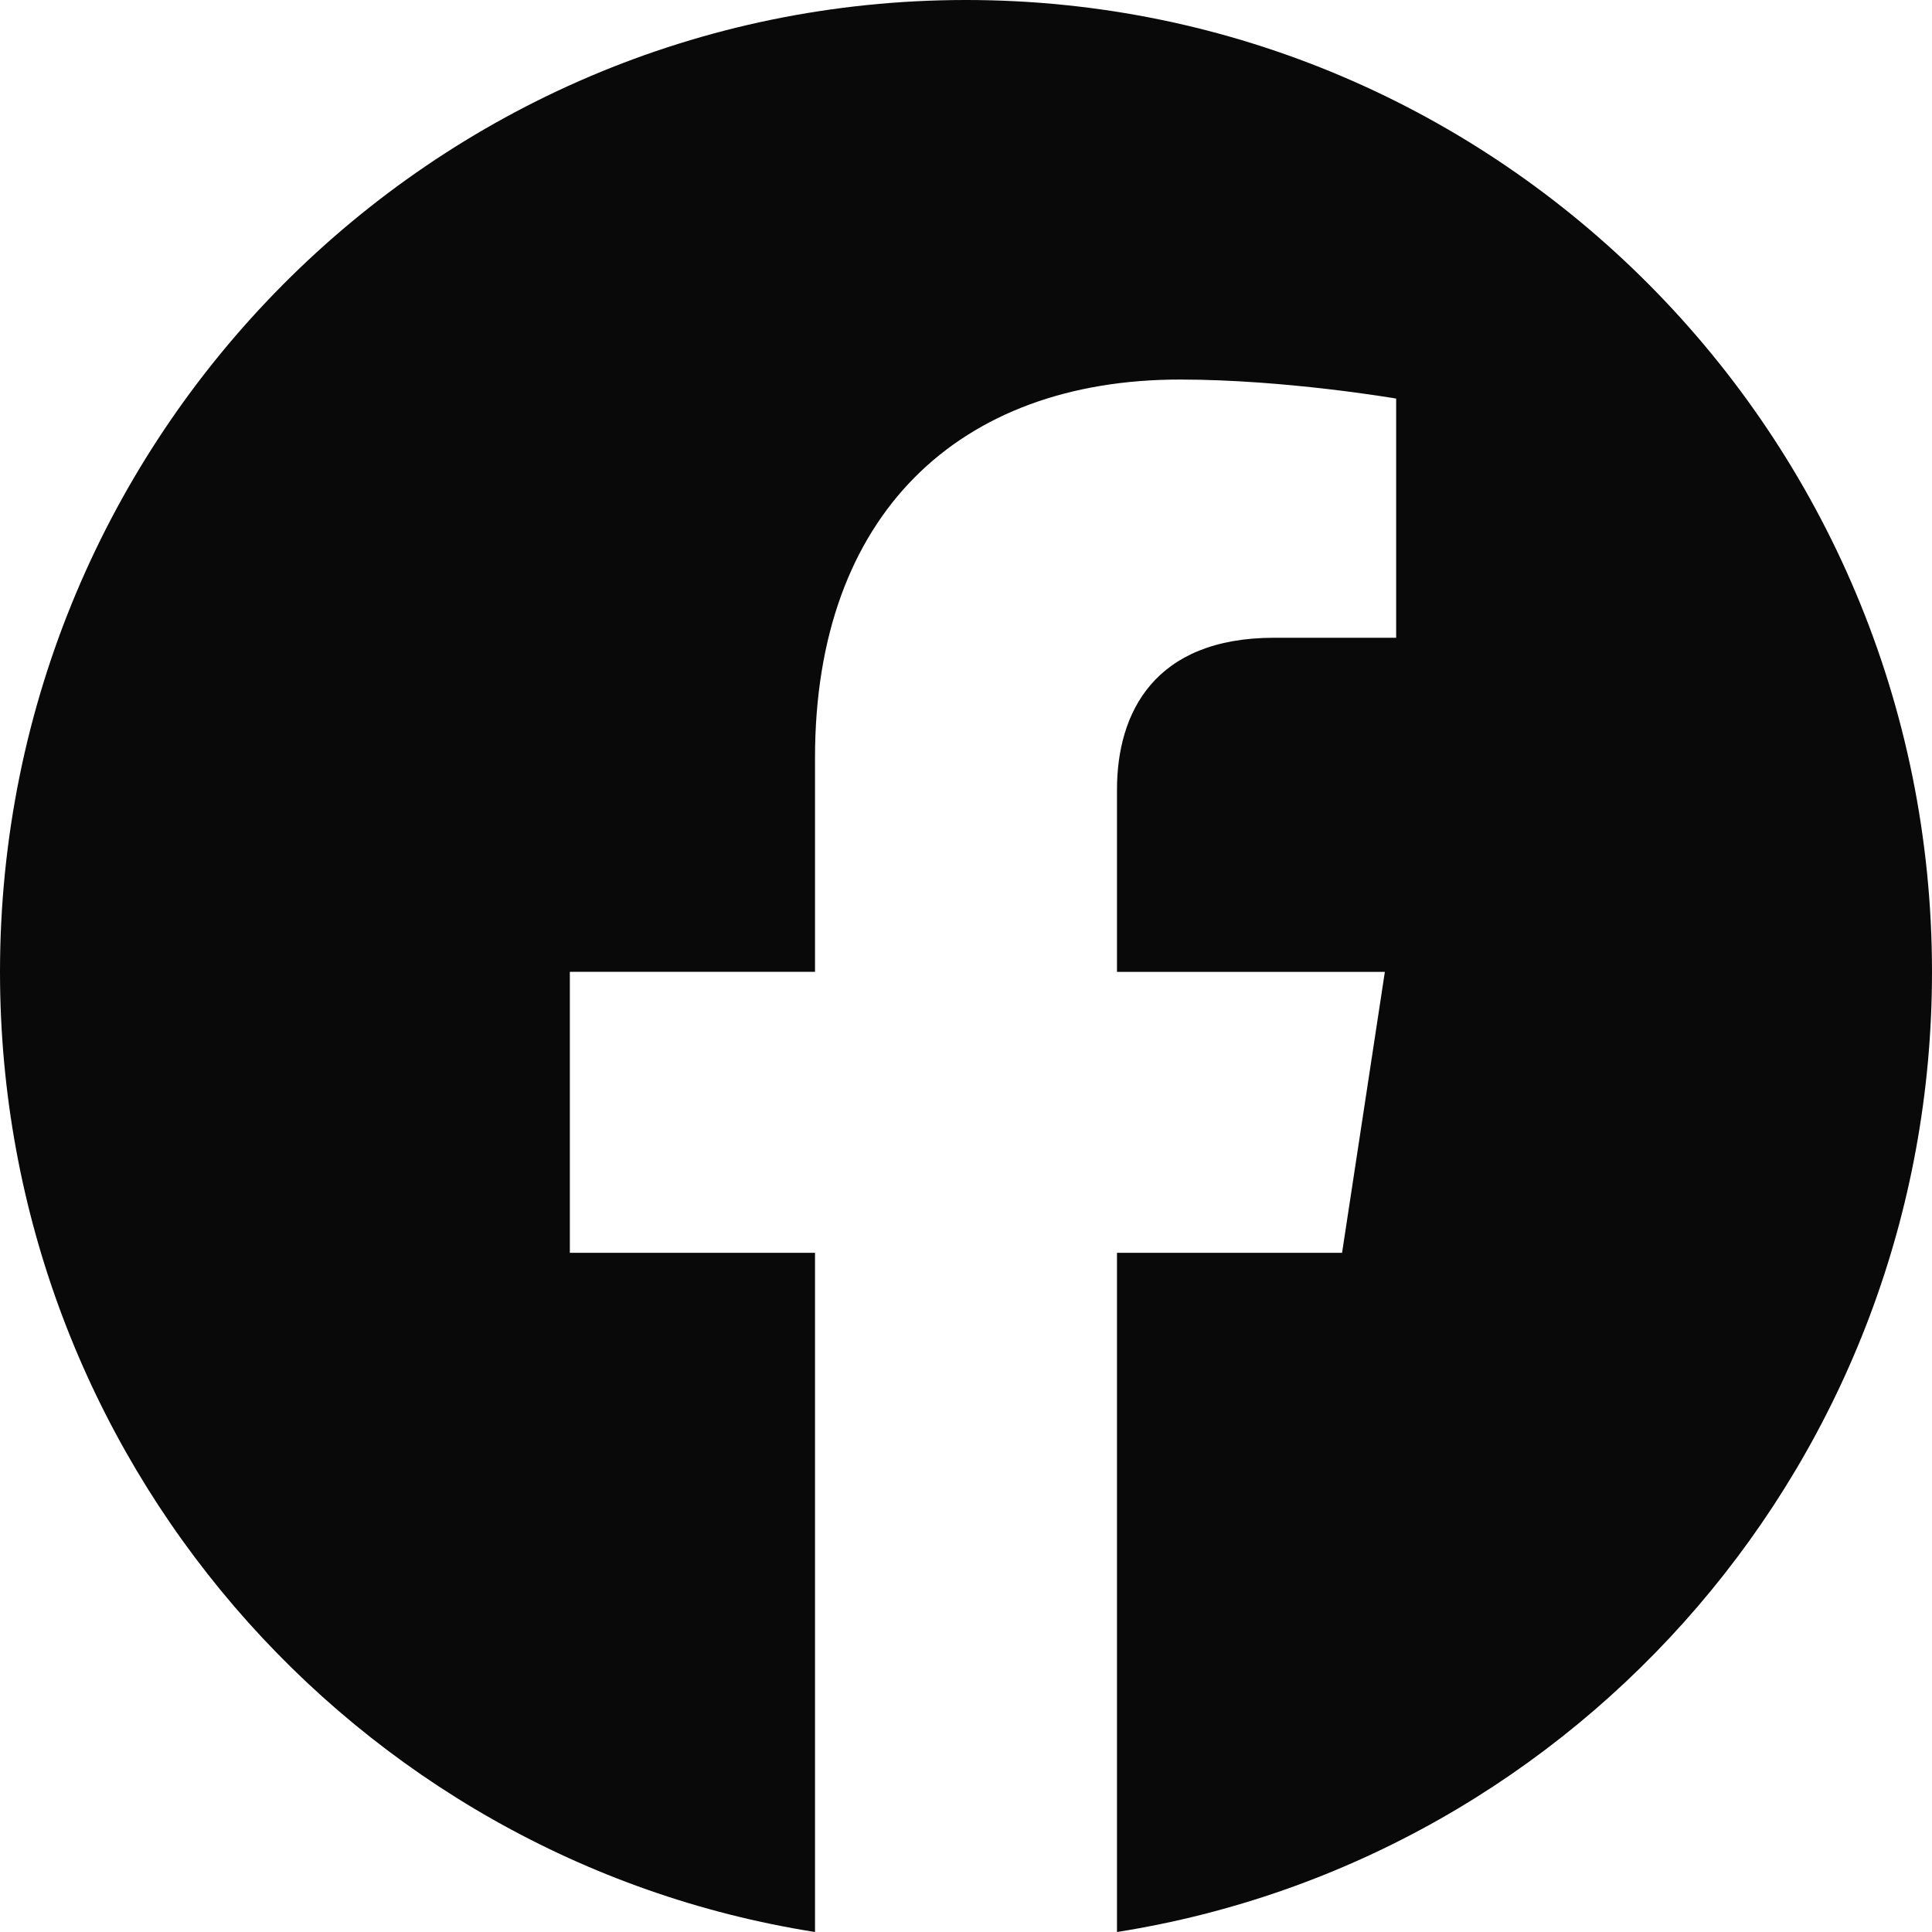
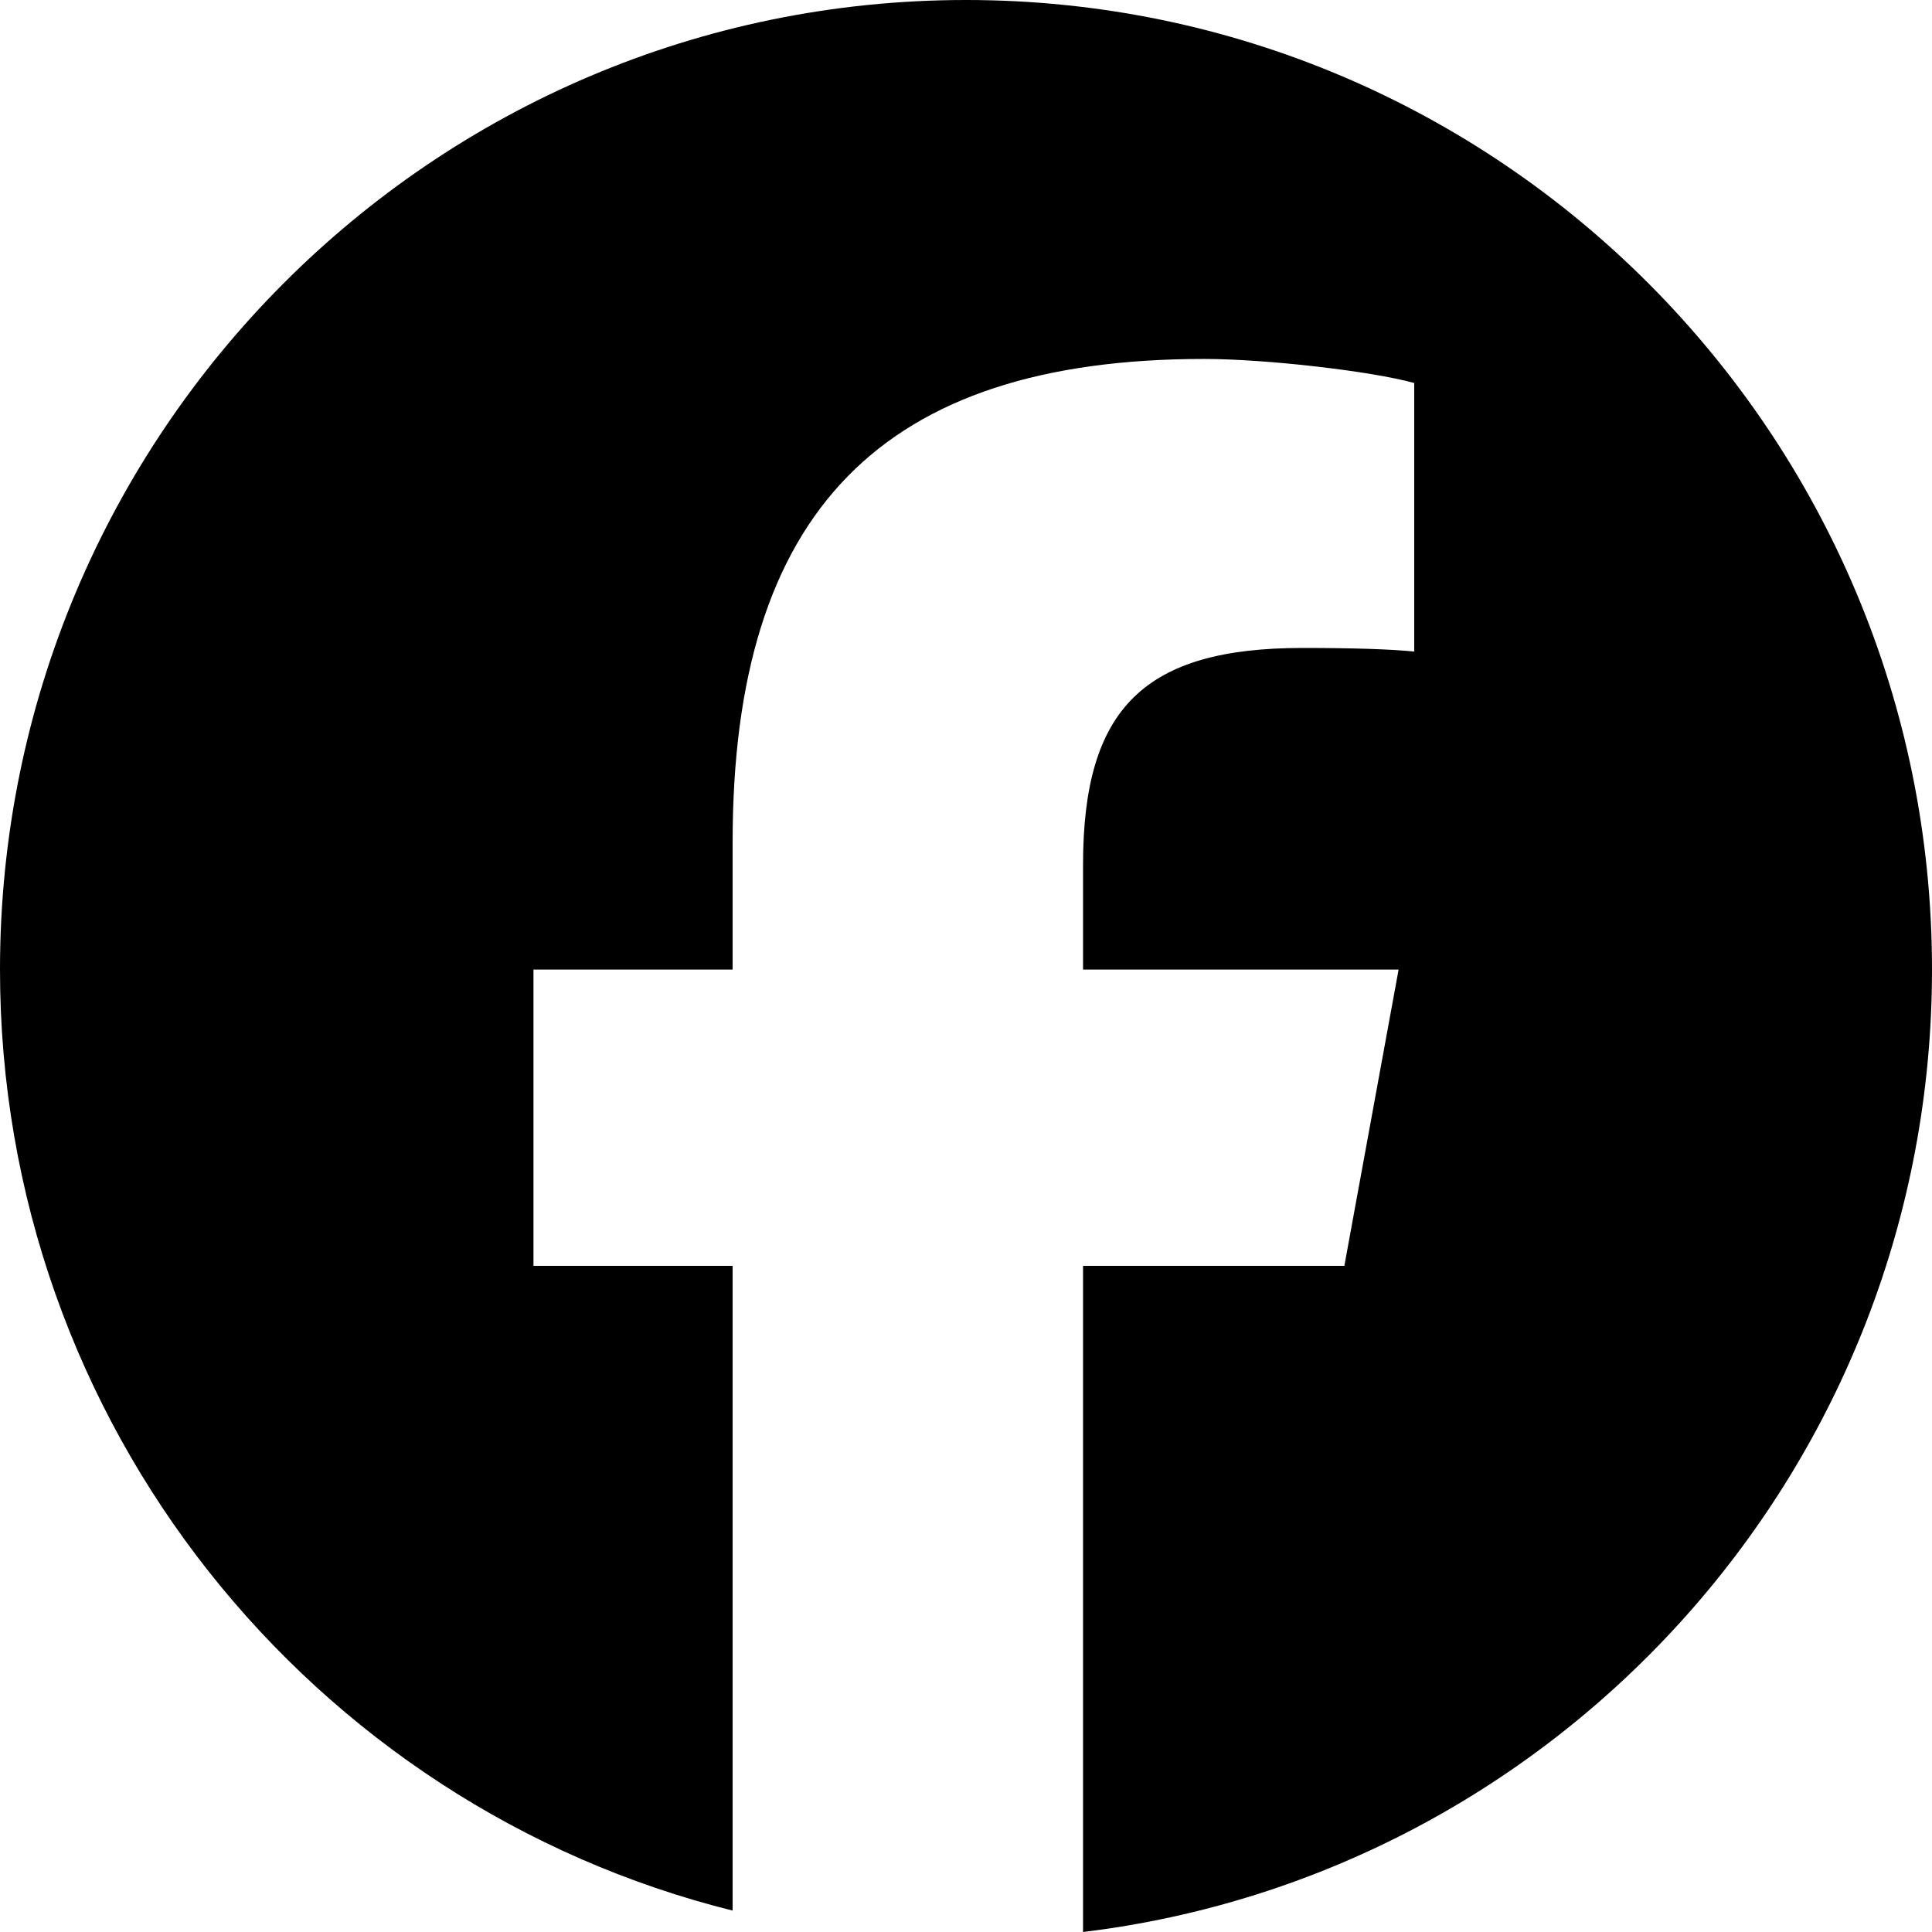
- <svg xmlns="http://www.w3.org/2000/svg" width="20" height="20" viewBox="0 0 20 20" fill="none">
-   <path d="M20 10.061C20 4.504 15.523 0 10 0C4.477 0 0 4.504 0 10.061C0 15.083 3.656 19.245 8.437 20V12.969H5.899V10.06H8.437V7.844C8.437 5.323 9.93 3.929 12.215 3.929C13.308 3.929 14.453 4.126 14.453 4.126V6.602H13.191C11.949 6.602 11.563 7.378 11.563 8.174V10.061H14.336L13.893 12.969H11.563V20C16.344 19.245 20 15.083 20 10.061Z" fill="#090909" />
+ <svg xmlns="http://www.w3.org/2000/svg" width="24" height="24" viewBox="0 0 24 24" fill="none">
+   <path d="M12 0C5.373 0 0 5.392 0 12.044C0 17.692 3.874 22.432 9.101 23.734V15.725H6.627V12.044H9.101V10.458C9.101 6.359 10.95 4.459 14.959 4.459C15.72 4.459 17.032 4.609 17.568 4.758V8.094C17.285 8.064 16.793 8.049 16.182 8.049C14.214 8.049 13.454 8.797 13.454 10.742V12.044H17.374L16.7 15.725H13.454V24C19.396 23.28 24 18.202 24 12.044C24 5.392 18.627 0 12 0Z" fill="currentColor" />
</svg>
